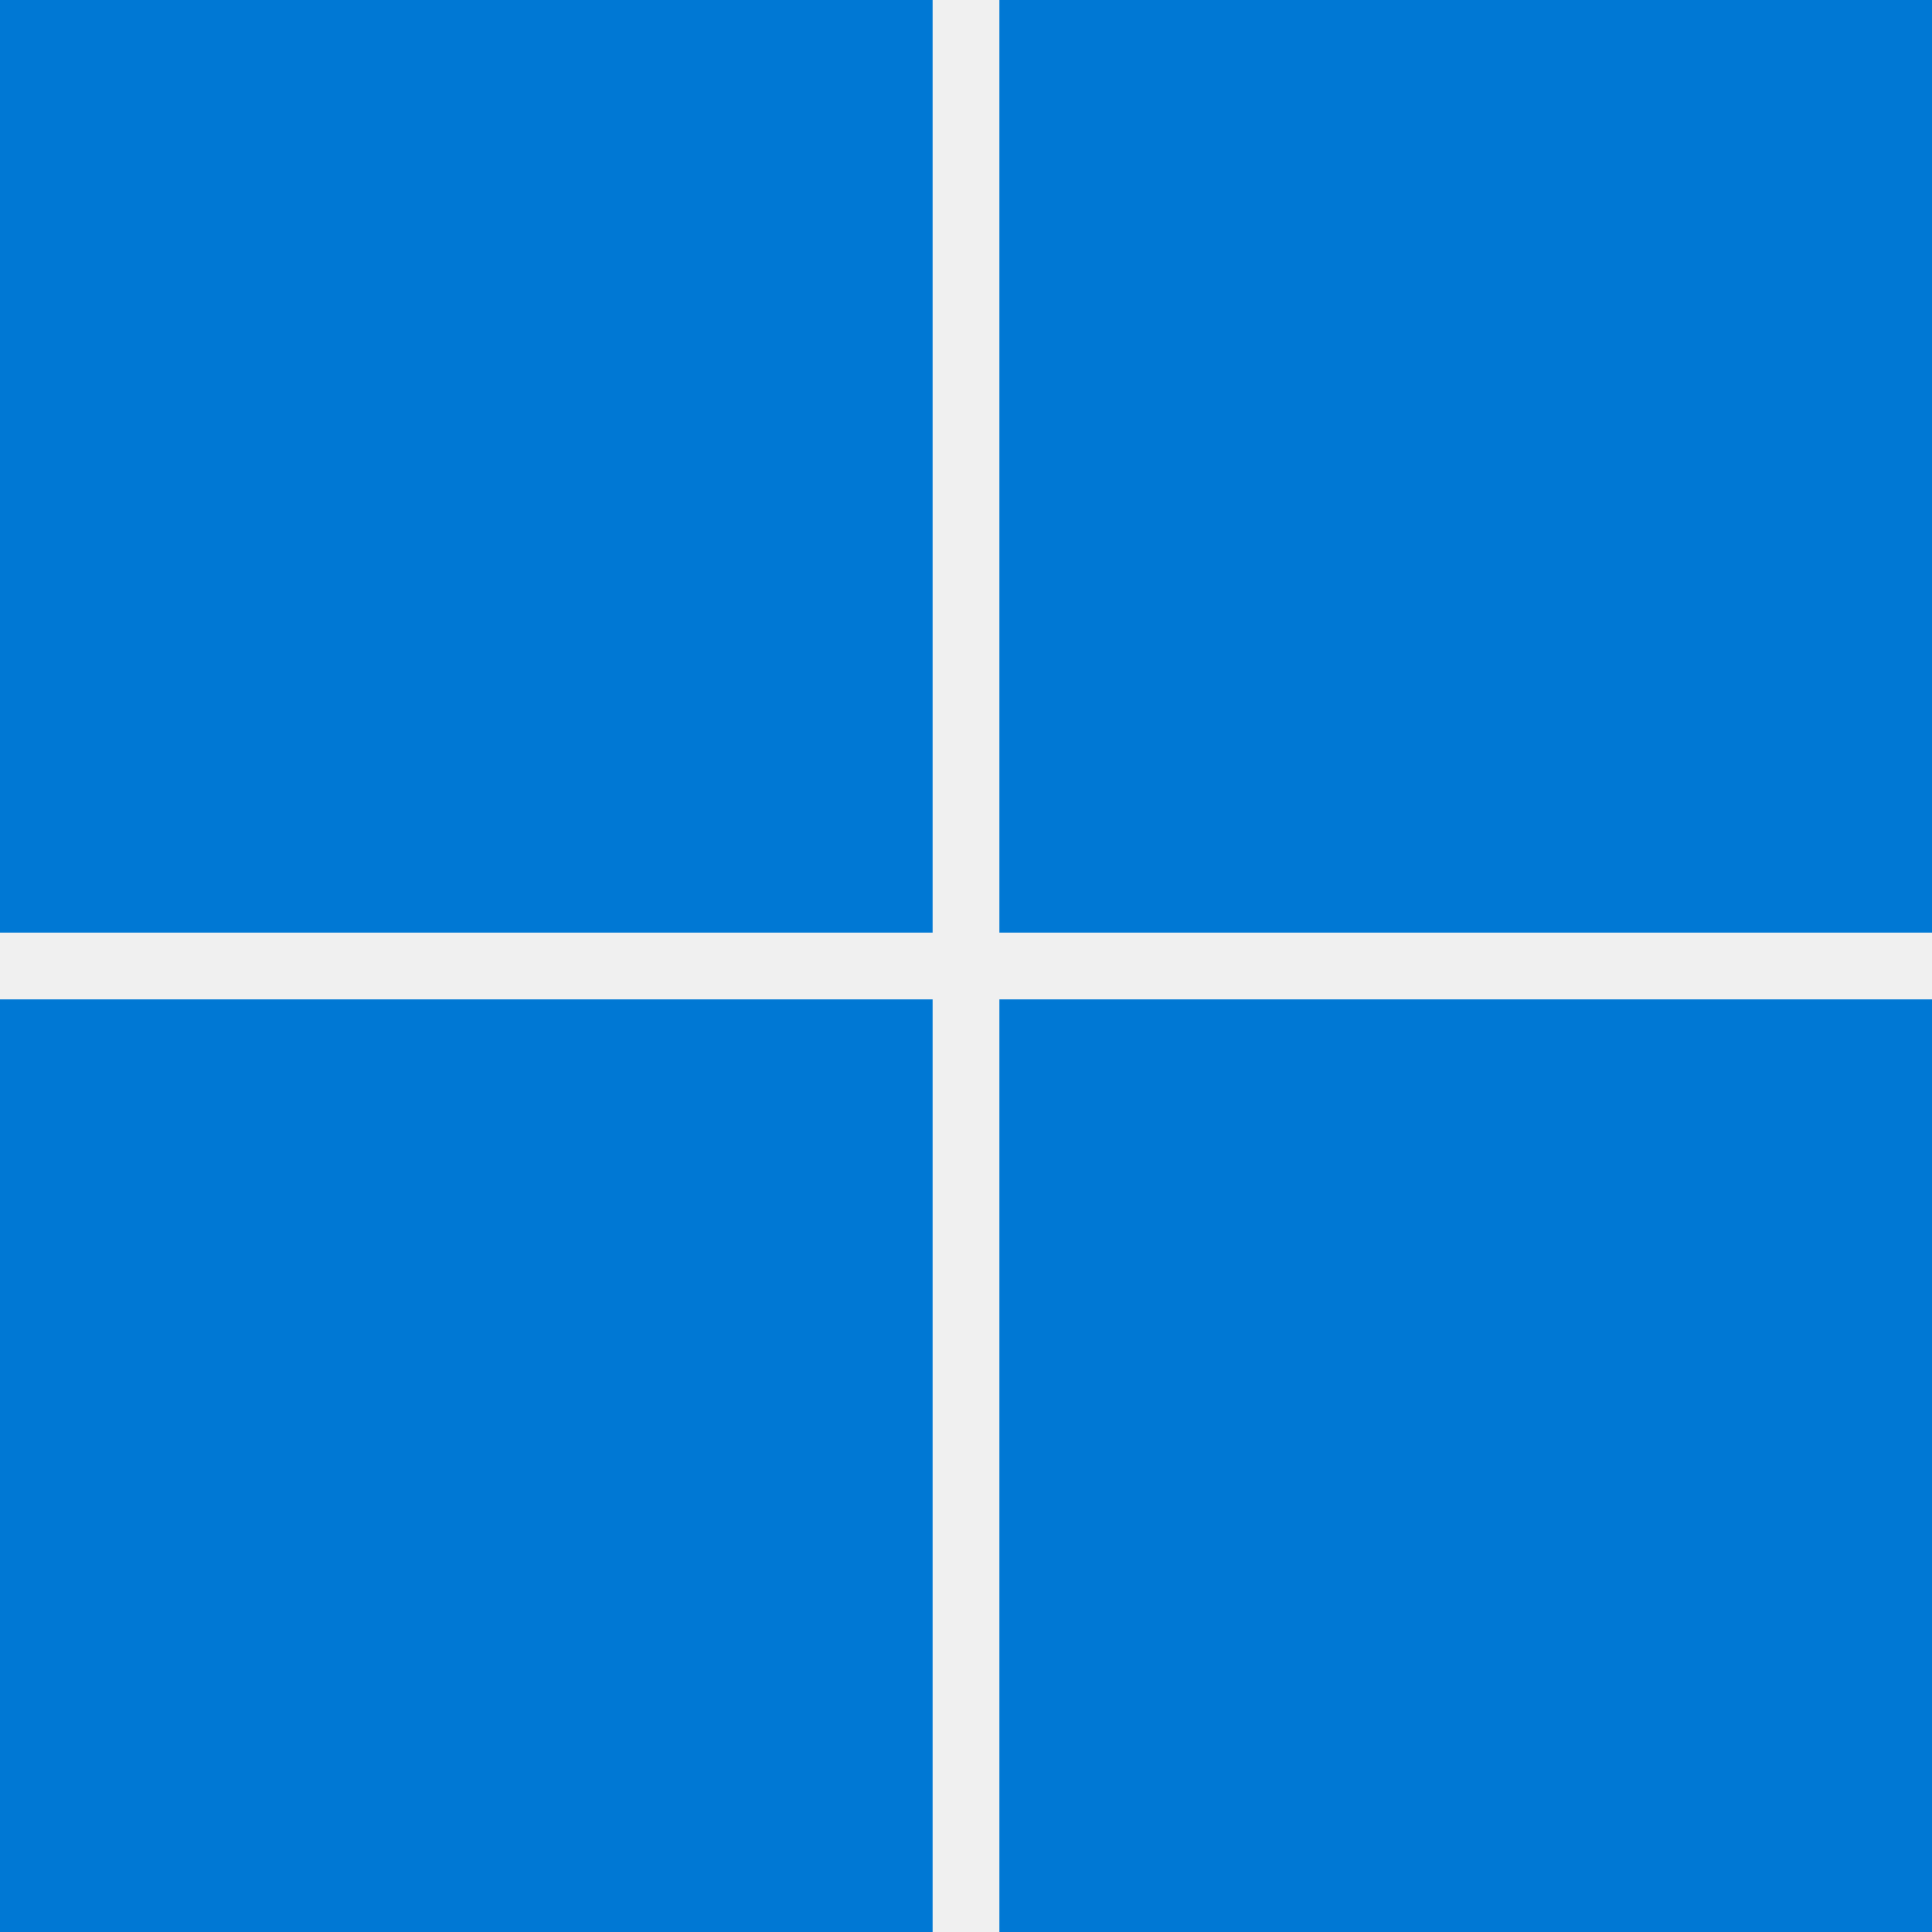
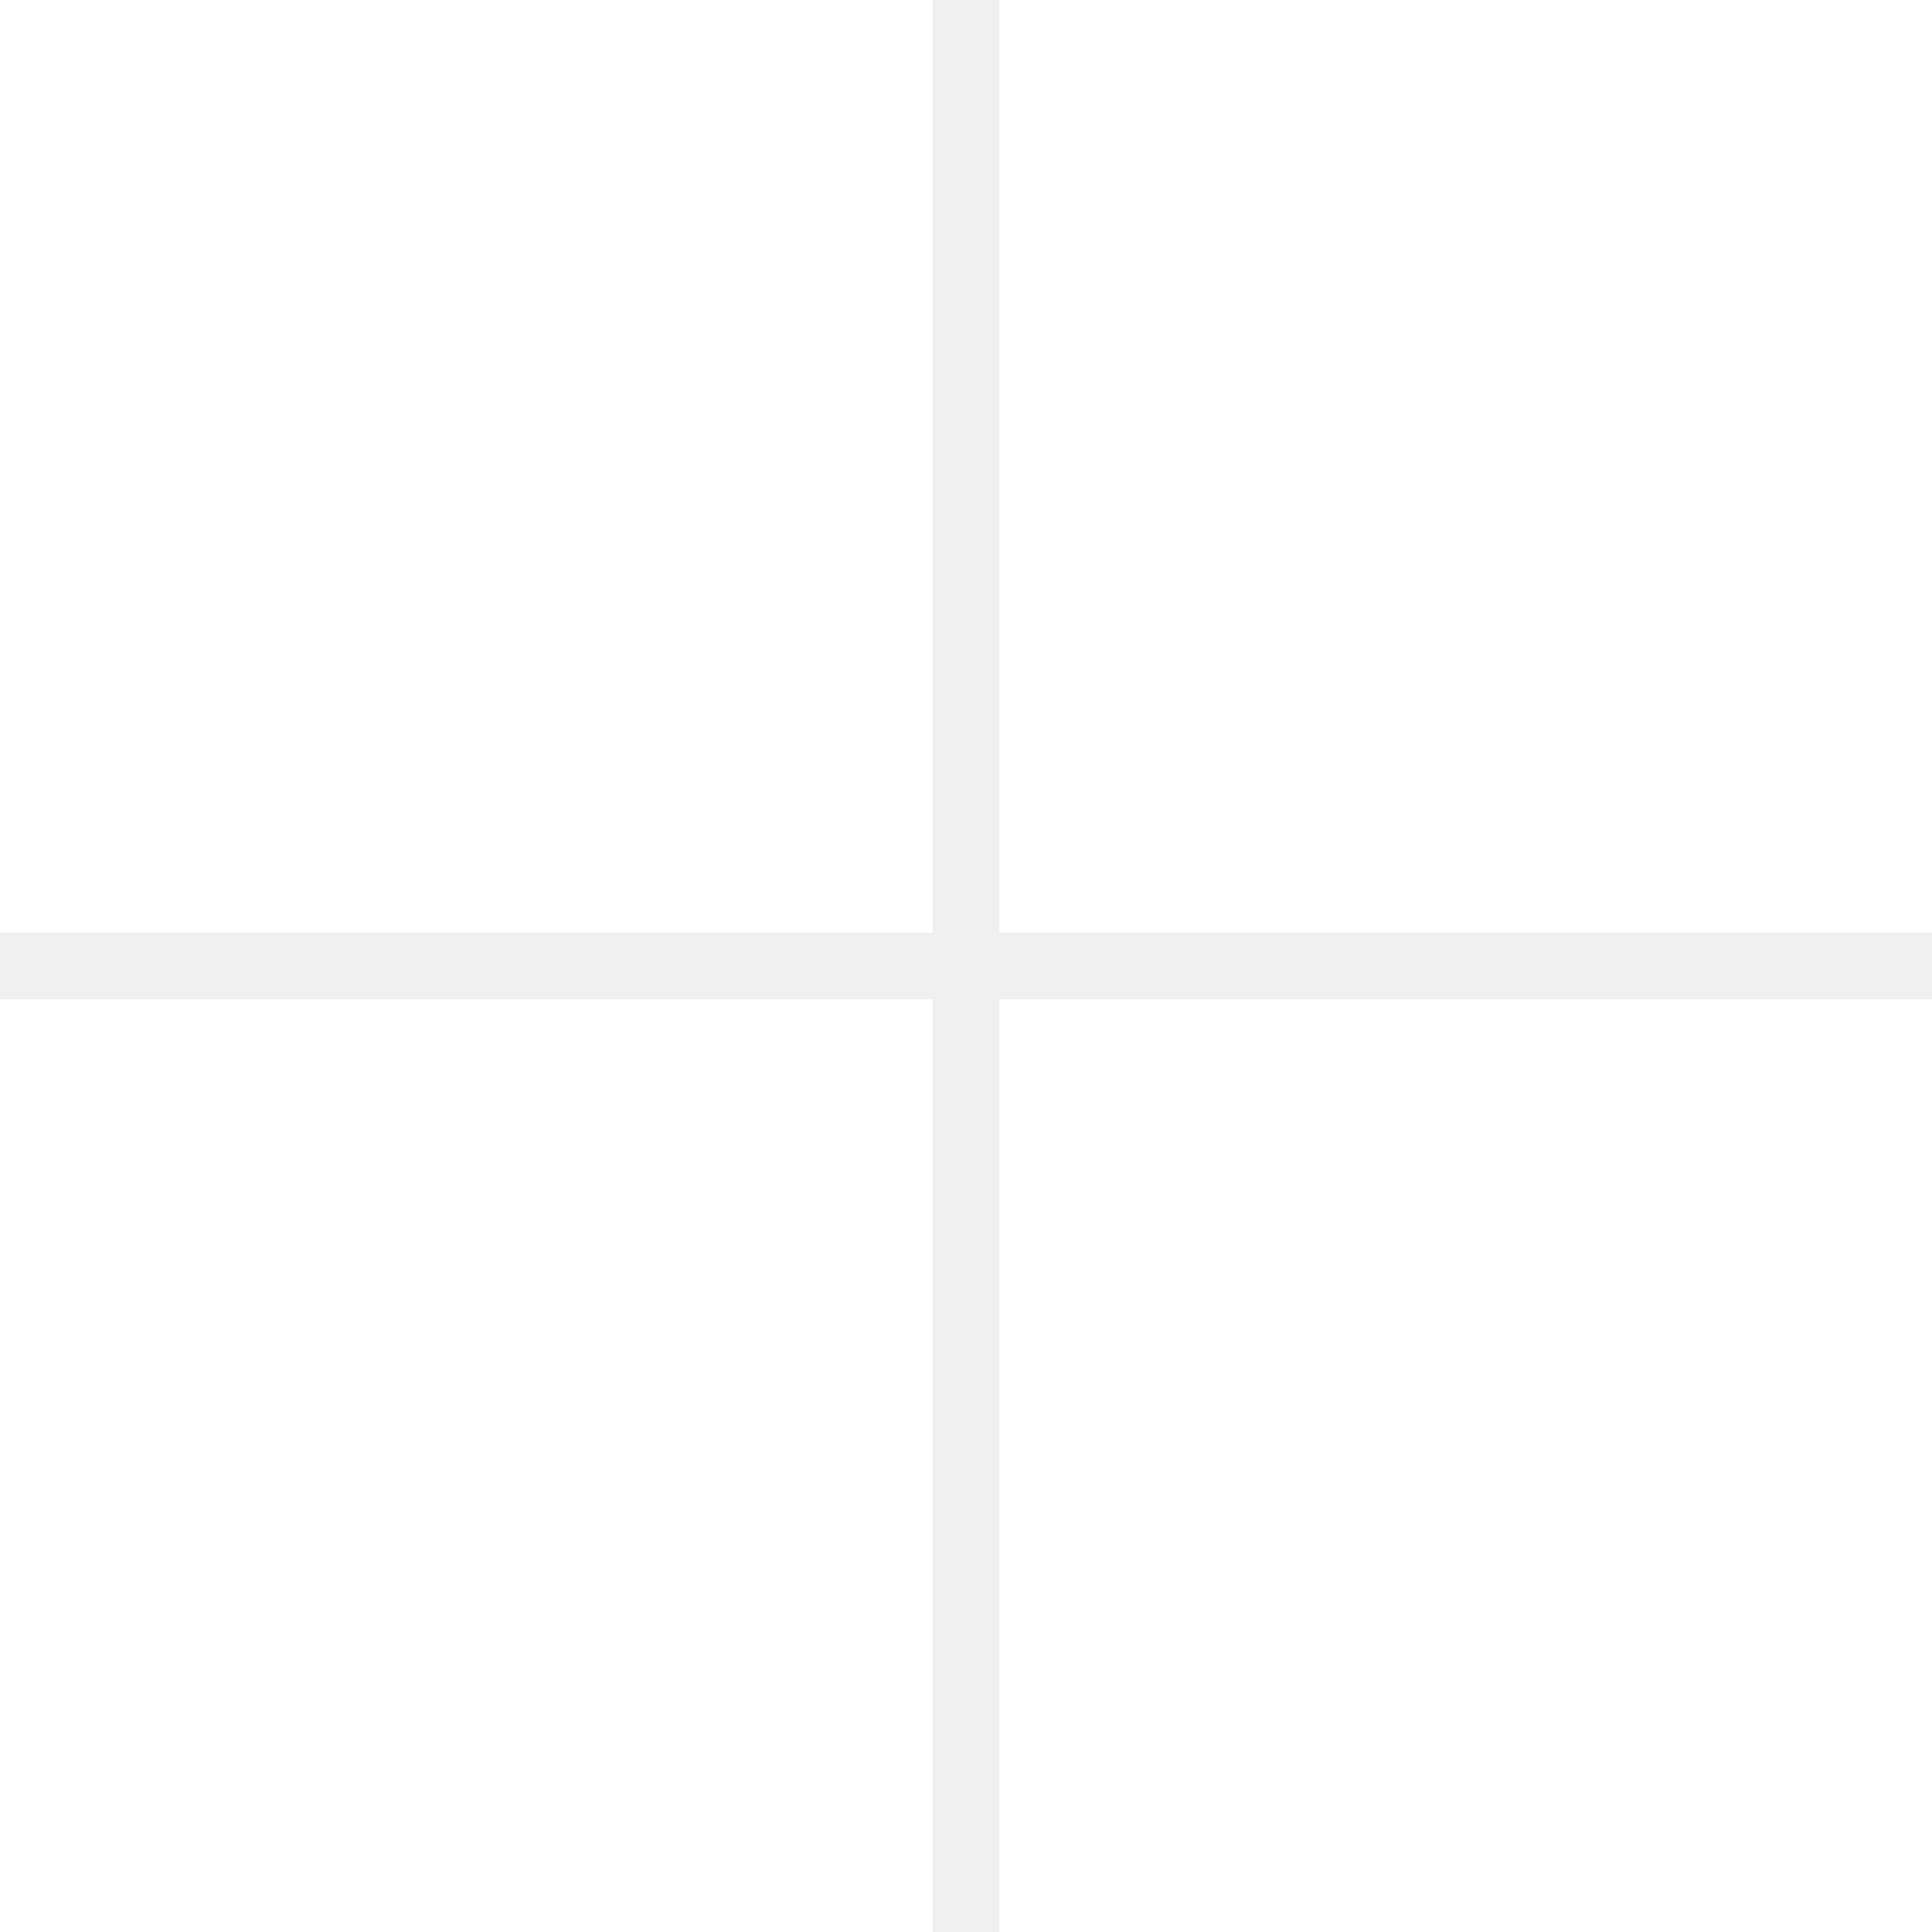
- <svg xmlns="http://www.w3.org/2000/svg" version="1.2" baseProfile="tiny-ps" viewBox="0 0 58 58" width="58" height="58">
-   <style>tspan { white-space:pre }.shp0 { fill: #0078d4 } </style>
-   <path class="shp0" d="M0 14L0 28L28 28L28 0L0 0L0 14ZM30 14L30 28L58 28L58 0L30 0L30 14ZM0 44L0 58L28 58L28 30L0 30L0 44ZM30 44L30 58L58 58L58 30L30 30L30 44Z" />
+ <svg xmlns="http://www.w3.org/2000/svg" version="1.1" id="Layer_1" x="0px" y="0px" viewBox="0 0 58 58" style="enable-background:new 0 0 58 58;" xml:space="preserve">
+   <style type="text/css">
+ 	.st0{fill:#FFFFFF;}
+ </style>
+   <path class="st0" d="M0,14v14h28V0H0V14z M30,14v14h28V0H30V14z M0,44v14h28V30H0V44z M30,44v14h28V30H30V44z" />
</svg>
